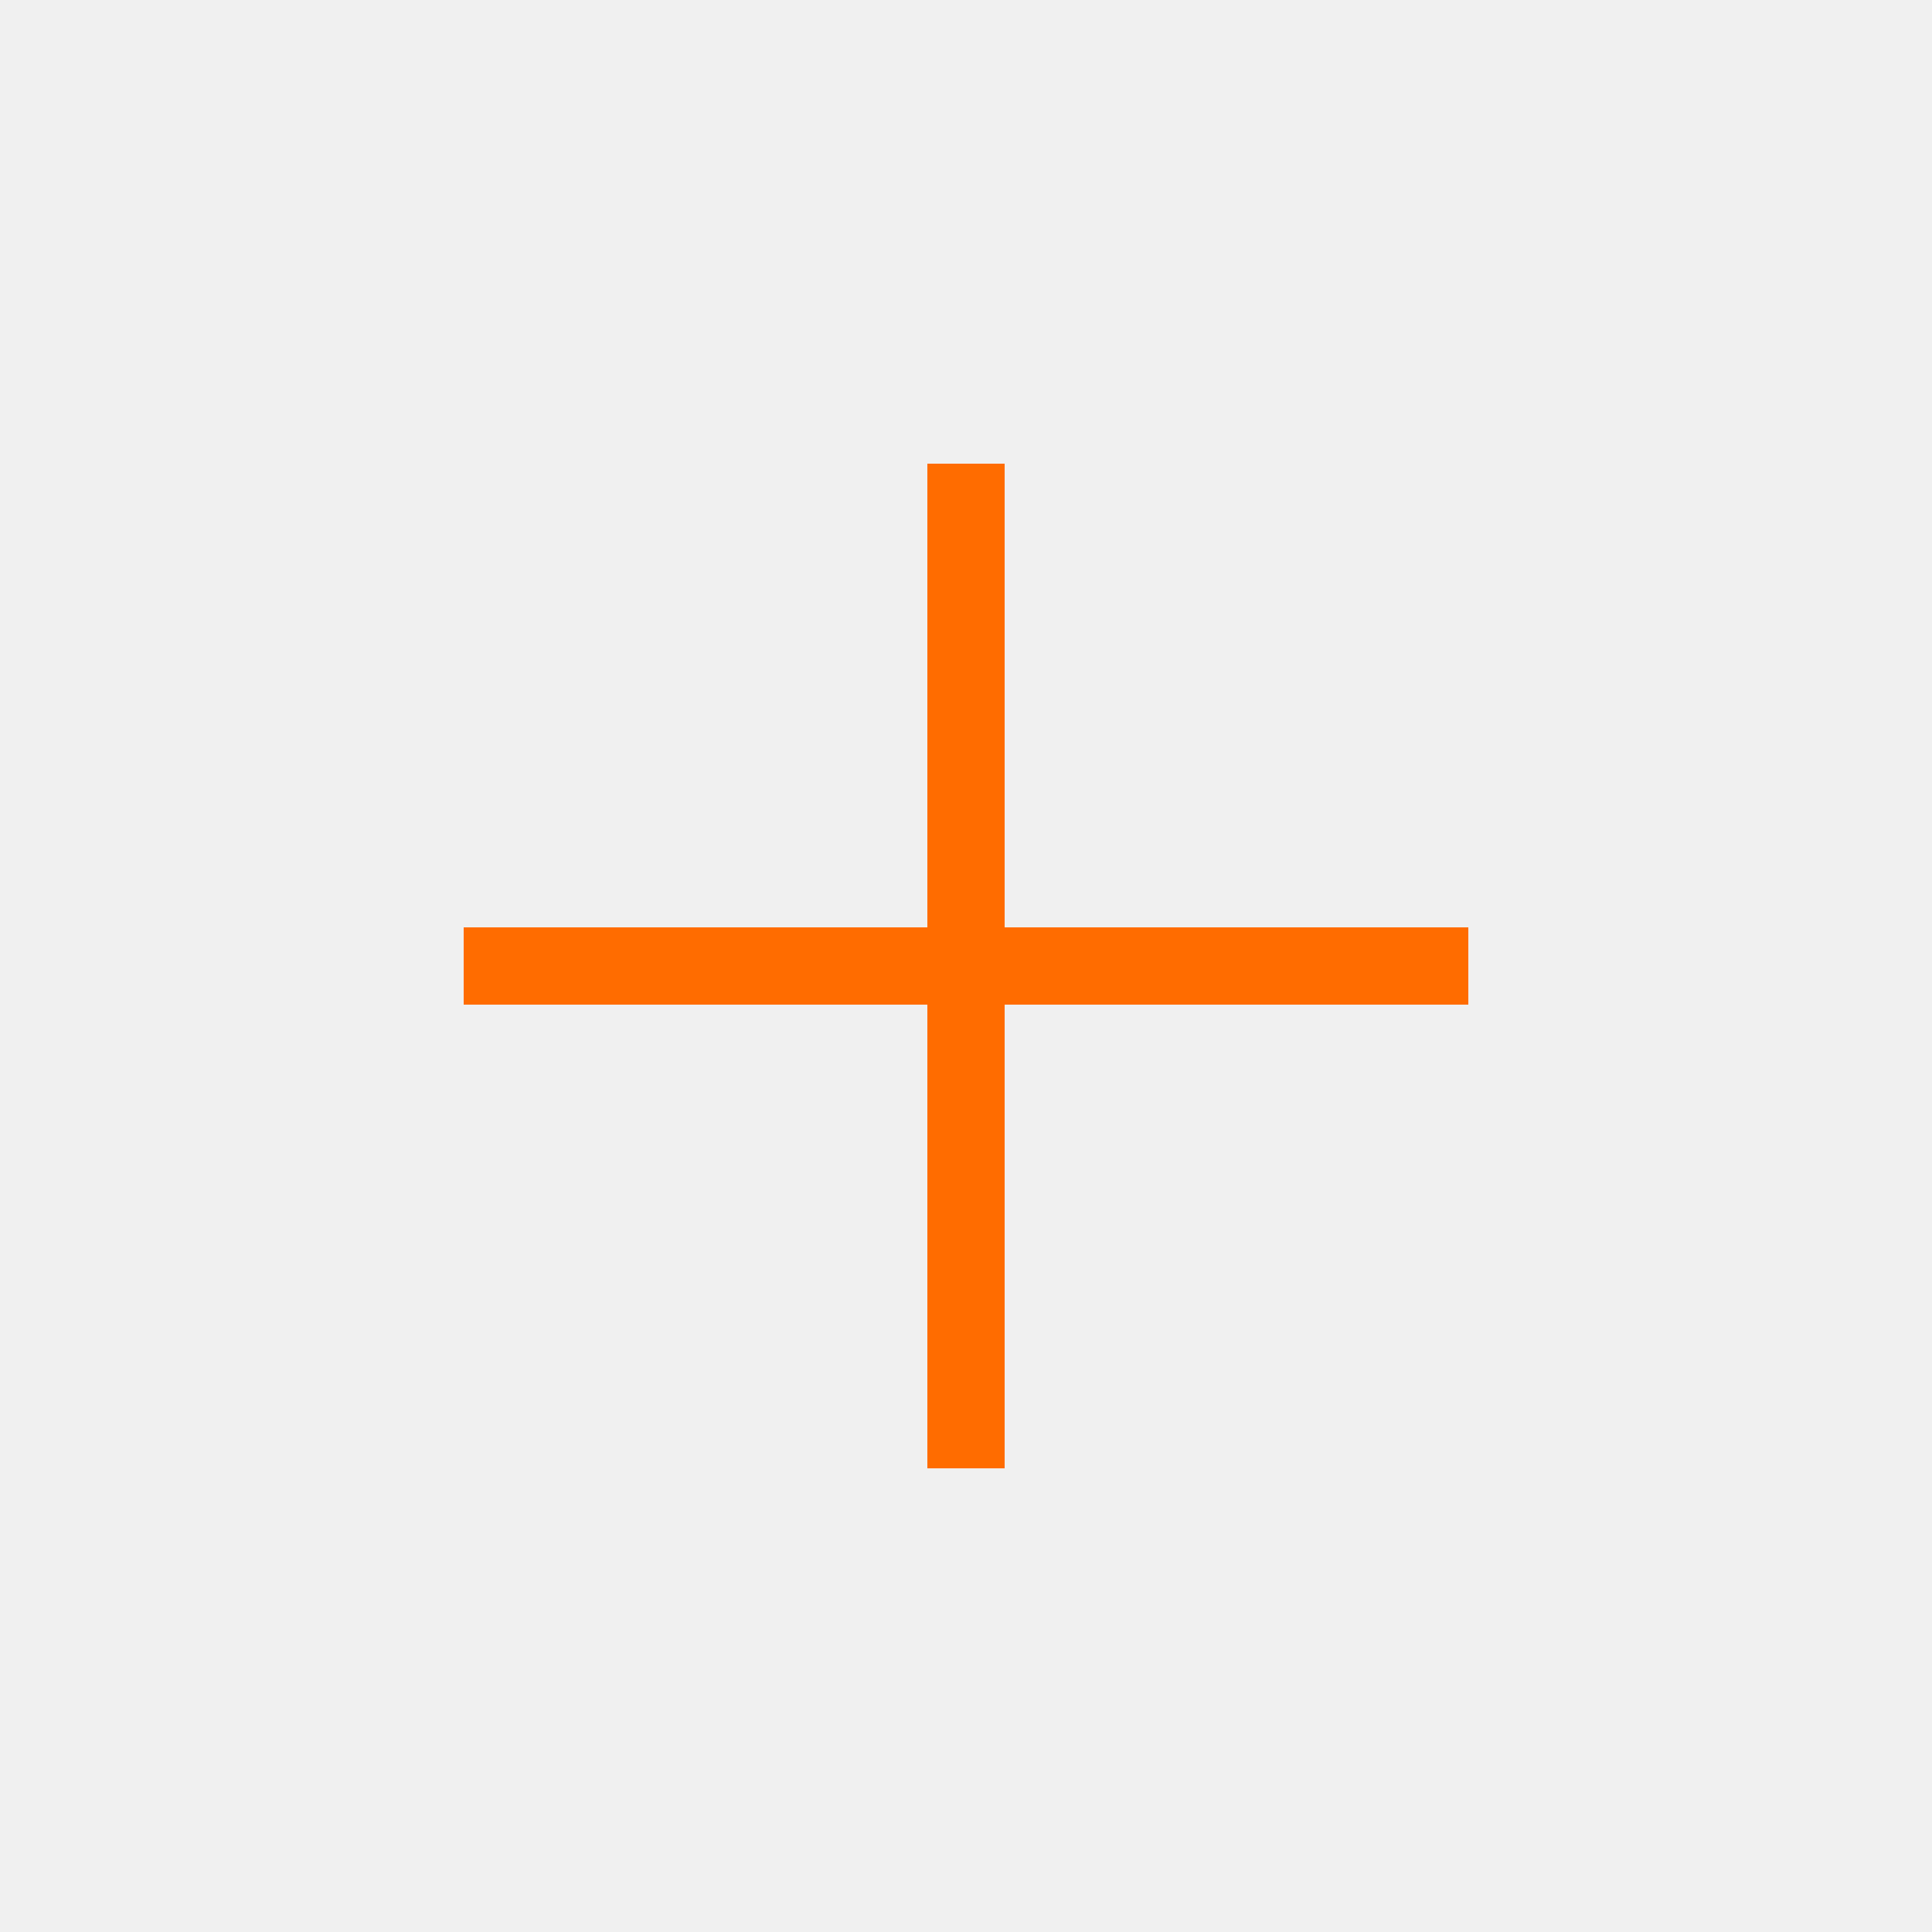
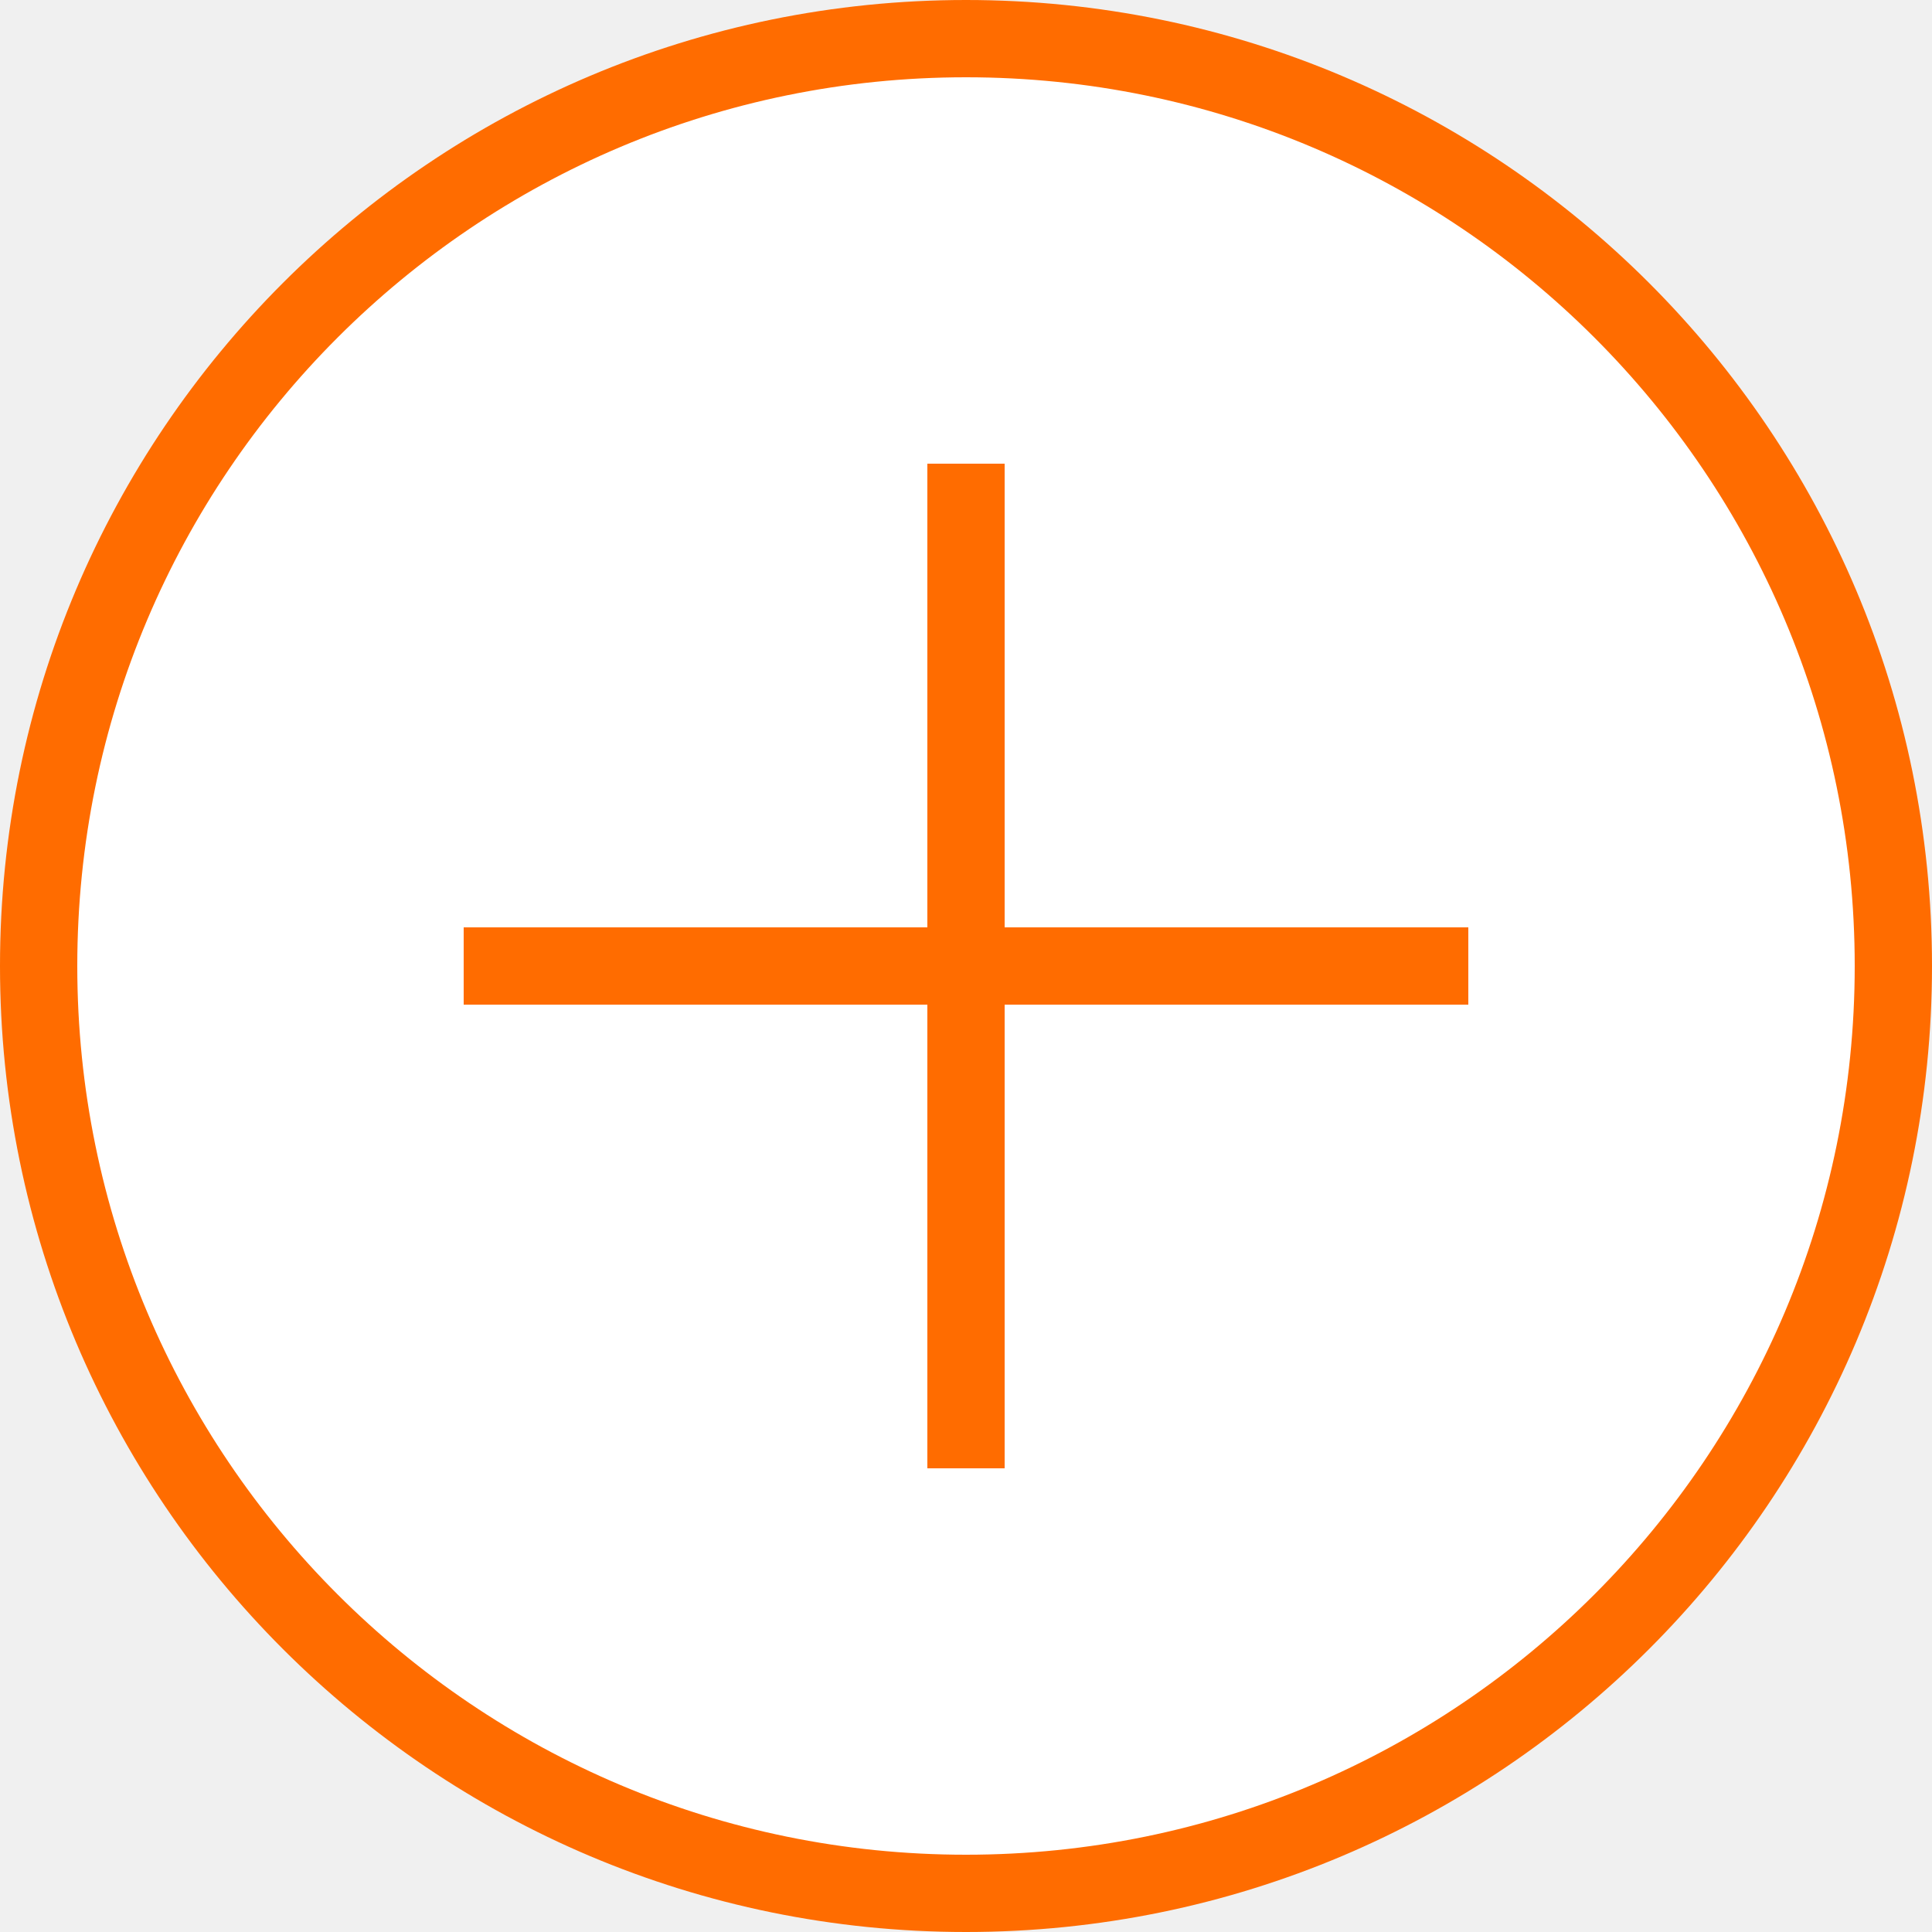
<svg xmlns="http://www.w3.org/2000/svg" width="25" height="25" viewBox="0 0 25 25" fill="none">
-   <circle cx="12.5" cy="12.5" r="12" />
+   <circle cx="12.5" cy="12.5" r="12" fill="white" stroke="#FF6C00" />
  <path fill-rule="evenodd" clip-rule="evenodd" d="M13 6H12V12H6V13H12V19H13V13H19V12H13V6Z" fill="#FF6C00" />
</svg>
